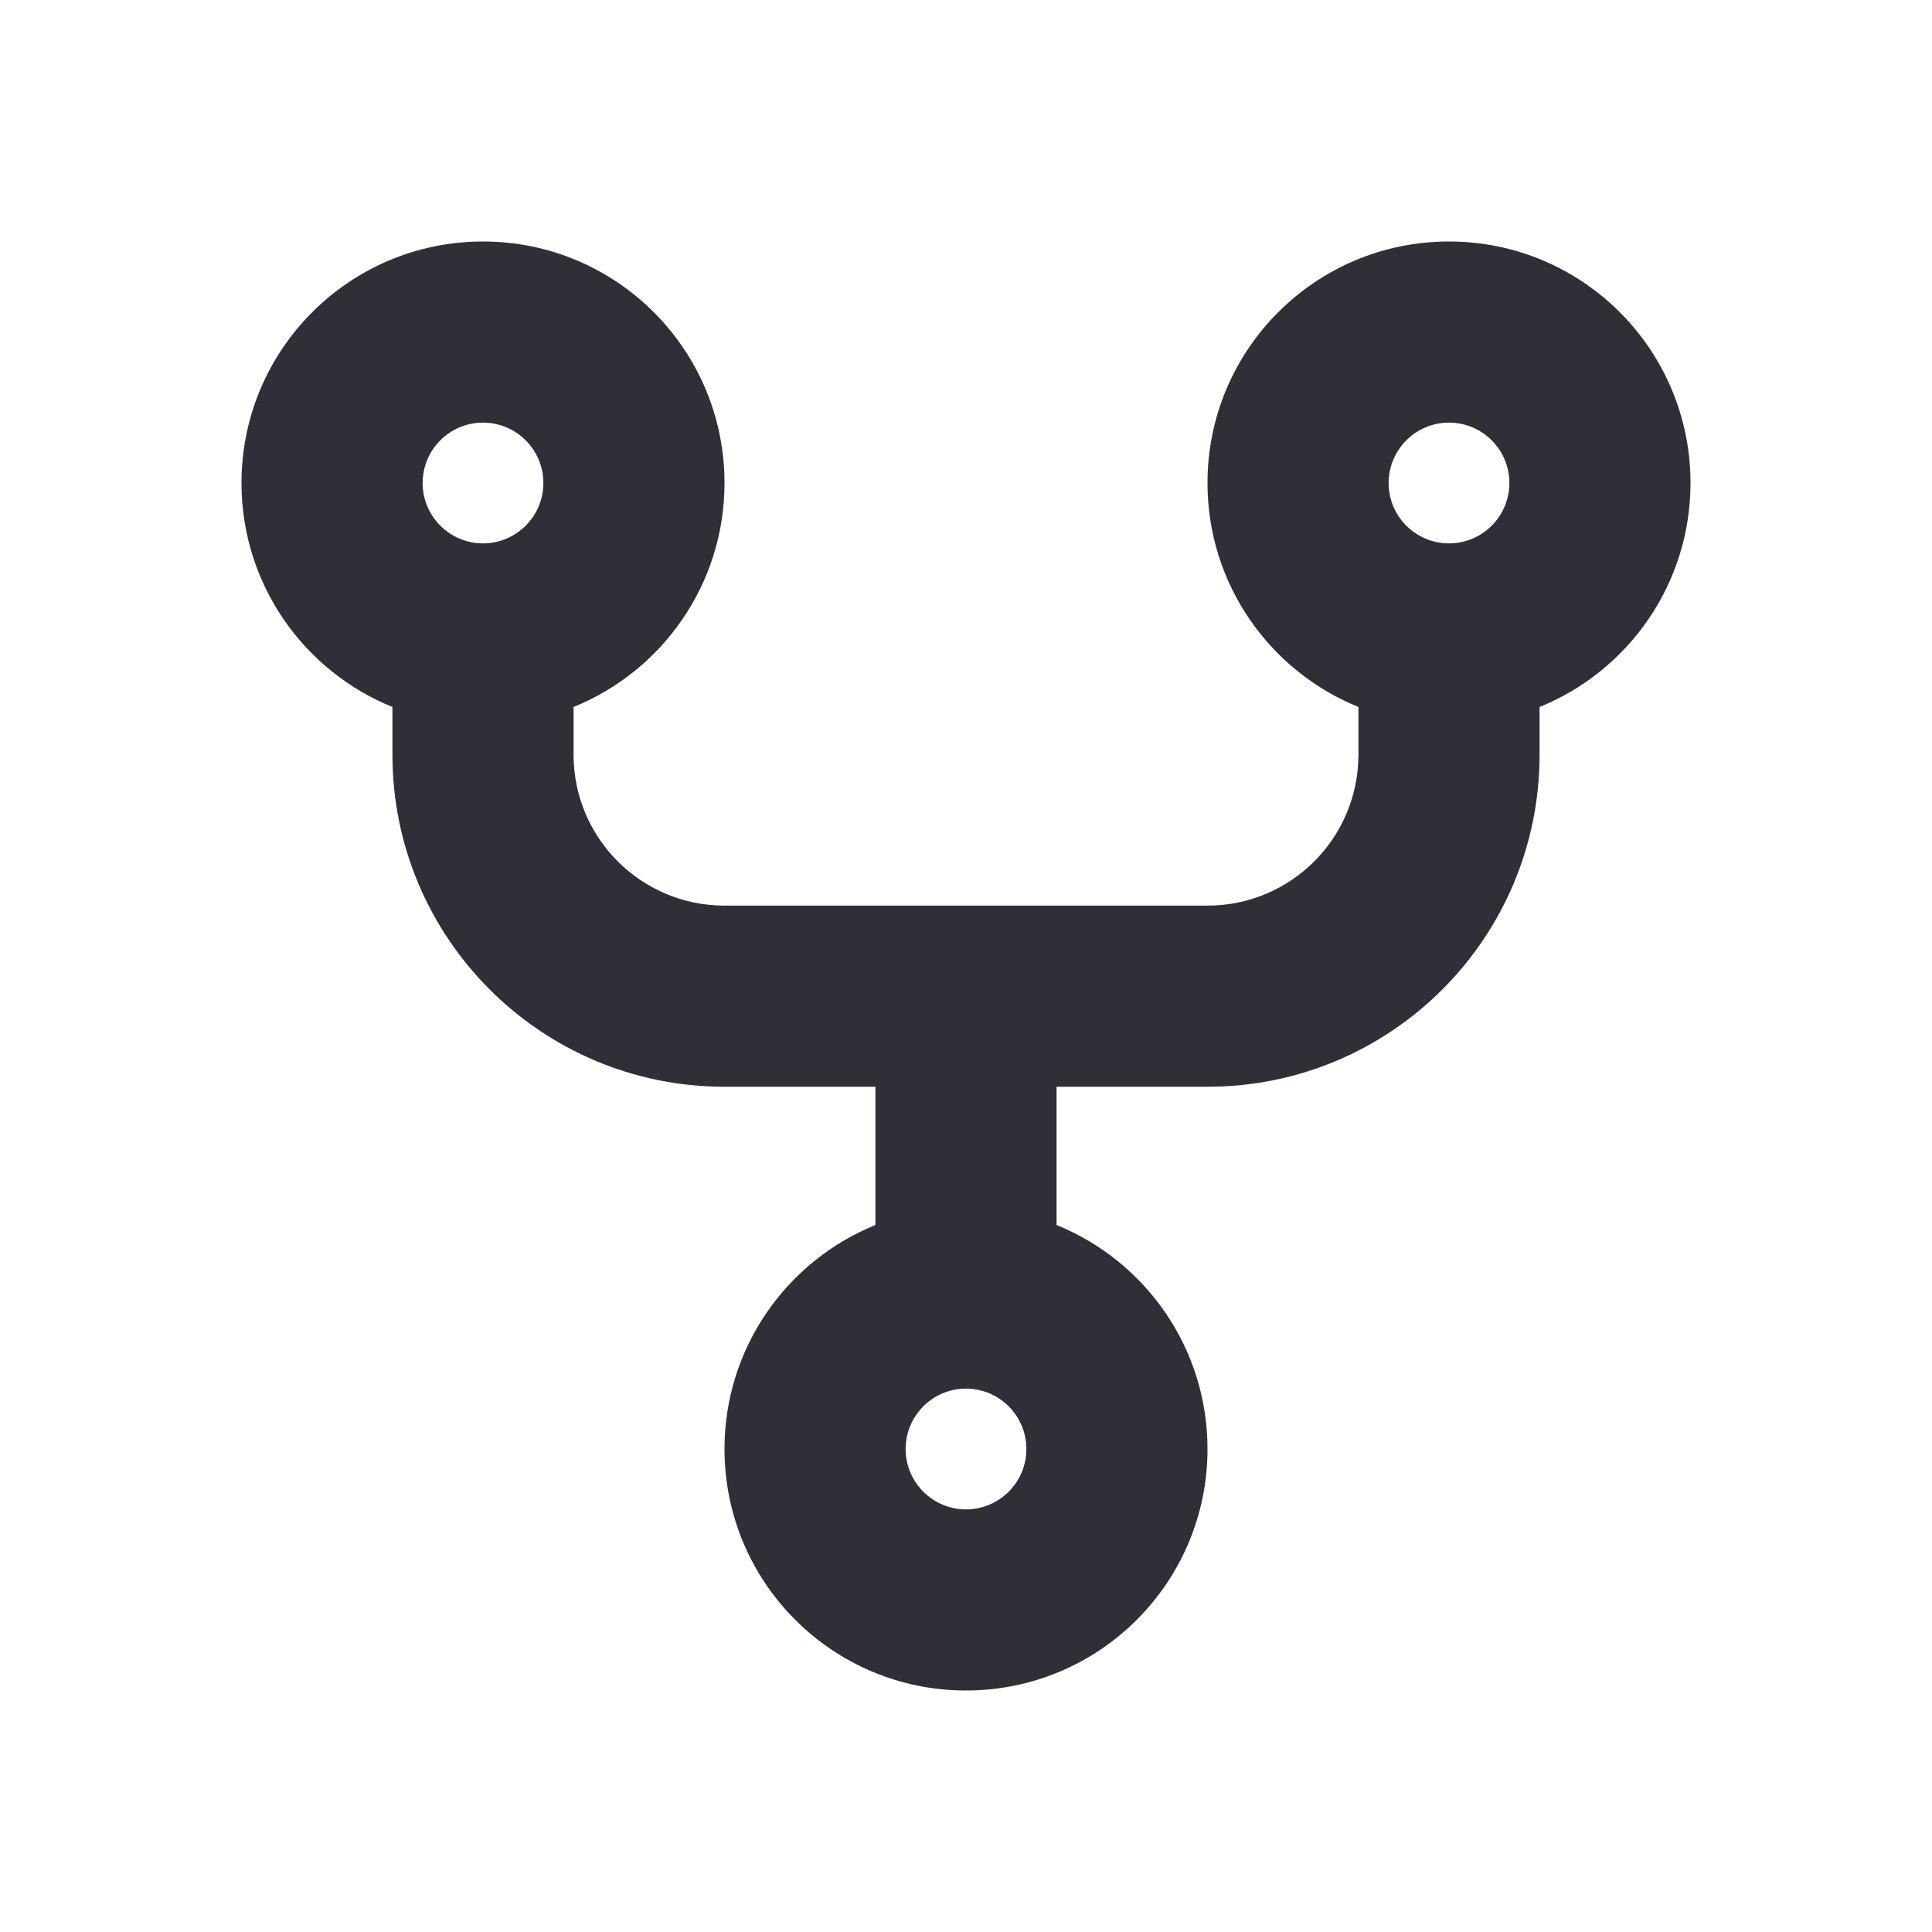
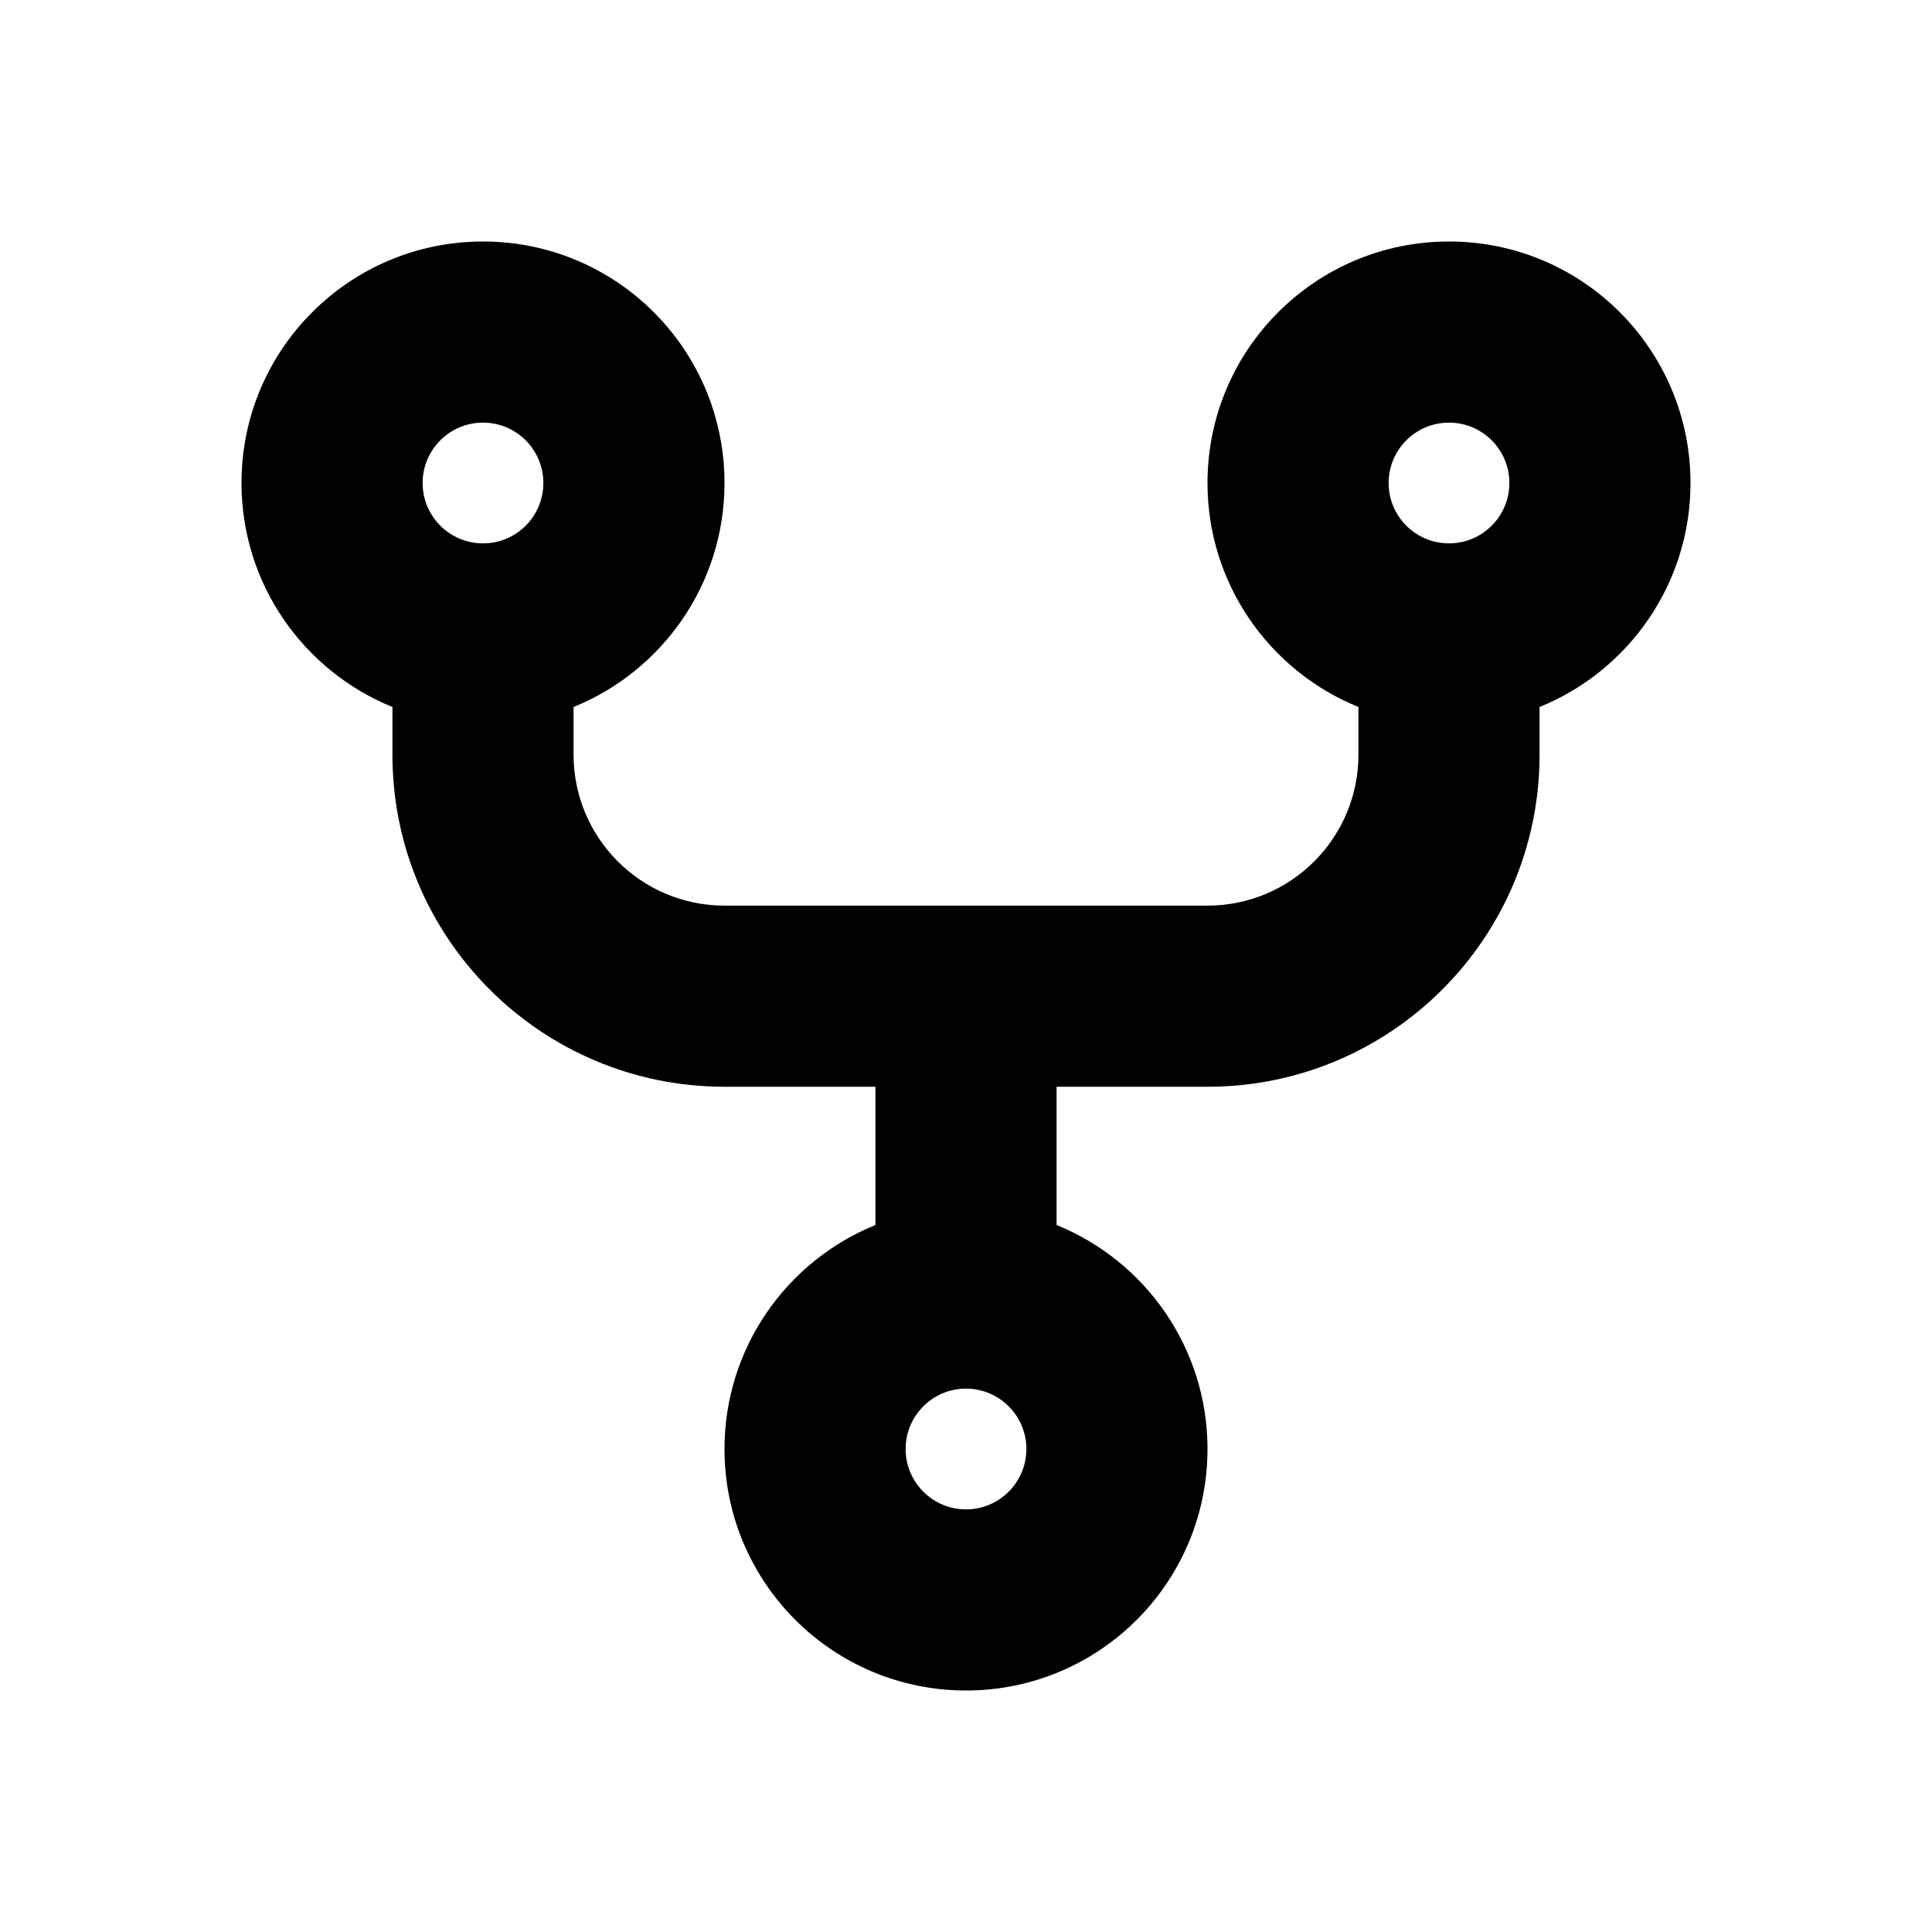
<svg xmlns="http://www.w3.org/2000/svg" width="16" height="16" viewBox="0 0 16 16" fill="none">
-   <path fill-rule="evenodd" clip-rule="evenodd" d="M4 3.5C3.724 3.5 3.5 3.724 3.5 4C3.5 4.276 3.724 4.5 4 4.5C4.276 4.5 4.5 4.276 4.5 4C4.5 3.724 4.276 3.5 4 3.5ZM2 4C2 2.895 2.895 2 4 2C5.105 2 6 2.895 6 4C6 4.839 5.483 5.558 4.75 5.855V6.25C4.75 6.94 5.31 7.5 6 7.5H10C10.69 7.5 11.25 6.94 11.25 6.25V5.855C10.517 5.558 10 4.839 10 4C10 2.895 10.895 2 12 2C13.105 2 14 2.895 14 4C14 4.839 13.483 5.558 12.75 5.855V6.25C12.75 7.769 11.519 9 10 9H8.75V10.145C9.483 10.442 10 11.161 10 12C10 13.105 9.105 14 8 14C6.895 14 6 13.105 6 12C6 11.161 6.517 10.442 7.25 10.145V9H6C4.481 9 3.25 7.769 3.25 6.25V5.855C2.517 5.558 2 4.839 2 4ZM12 3.5C11.724 3.5 11.5 3.724 11.5 4C11.5 4.276 11.724 4.5 12 4.5C12.276 4.5 12.5 4.276 12.5 4C12.5 3.724 12.276 3.5 12 3.5ZM8 11.5C7.724 11.5 7.5 11.724 7.5 12C7.5 12.276 7.724 12.5 8 12.5C8.276 12.5 8.5 12.276 8.5 12C8.5 11.724 8.276 11.5 8 11.5Z" fill="#2F3037" />
+   <path fill-rule="evenodd" clip-rule="evenodd" d="M4 3.5C3.724 3.5 3.5 3.724 3.5 4C3.5 4.276 3.724 4.5 4 4.5C4.276 4.5 4.5 4.276 4.5 4C4.5 3.724 4.276 3.5 4 3.5ZM2 4C2 2.895 2.895 2 4 2C5.105 2 6 2.895 6 4C6 4.839 5.483 5.558 4.75 5.855V6.25C4.75 6.94 5.31 7.5 6 7.5H10C10.69 7.5 11.25 6.94 11.25 6.25V5.855C10.517 5.558 10 4.839 10 4C10 2.895 10.895 2 12 2C13.105 2 14 2.895 14 4C14 4.839 13.483 5.558 12.75 5.855V6.25C12.75 7.769 11.519 9 10 9H8.75V10.145C9.483 10.442 10 11.161 10 12C10 13.105 9.105 14 8 14C6.895 14 6 13.105 6 12C6 11.161 6.517 10.442 7.25 10.145V9H6C4.481 9 3.25 7.769 3.25 6.25V5.855C2.517 5.558 2 4.839 2 4ZM12 3.5C11.724 3.5 11.5 3.724 11.5 4C11.5 4.276 11.724 4.5 12 4.5C12.276 4.5 12.5 4.276 12.5 4C12.5 3.724 12.276 3.5 12 3.5ZM8 11.5C7.724 11.5 7.5 11.724 7.5 12C7.5 12.276 7.724 12.5 8 12.5C8.276 12.5 8.5 12.276 8.5 12C8.5 11.724 8.276 11.5 8 11.5Z" fill="currentColor" />
</svg>
